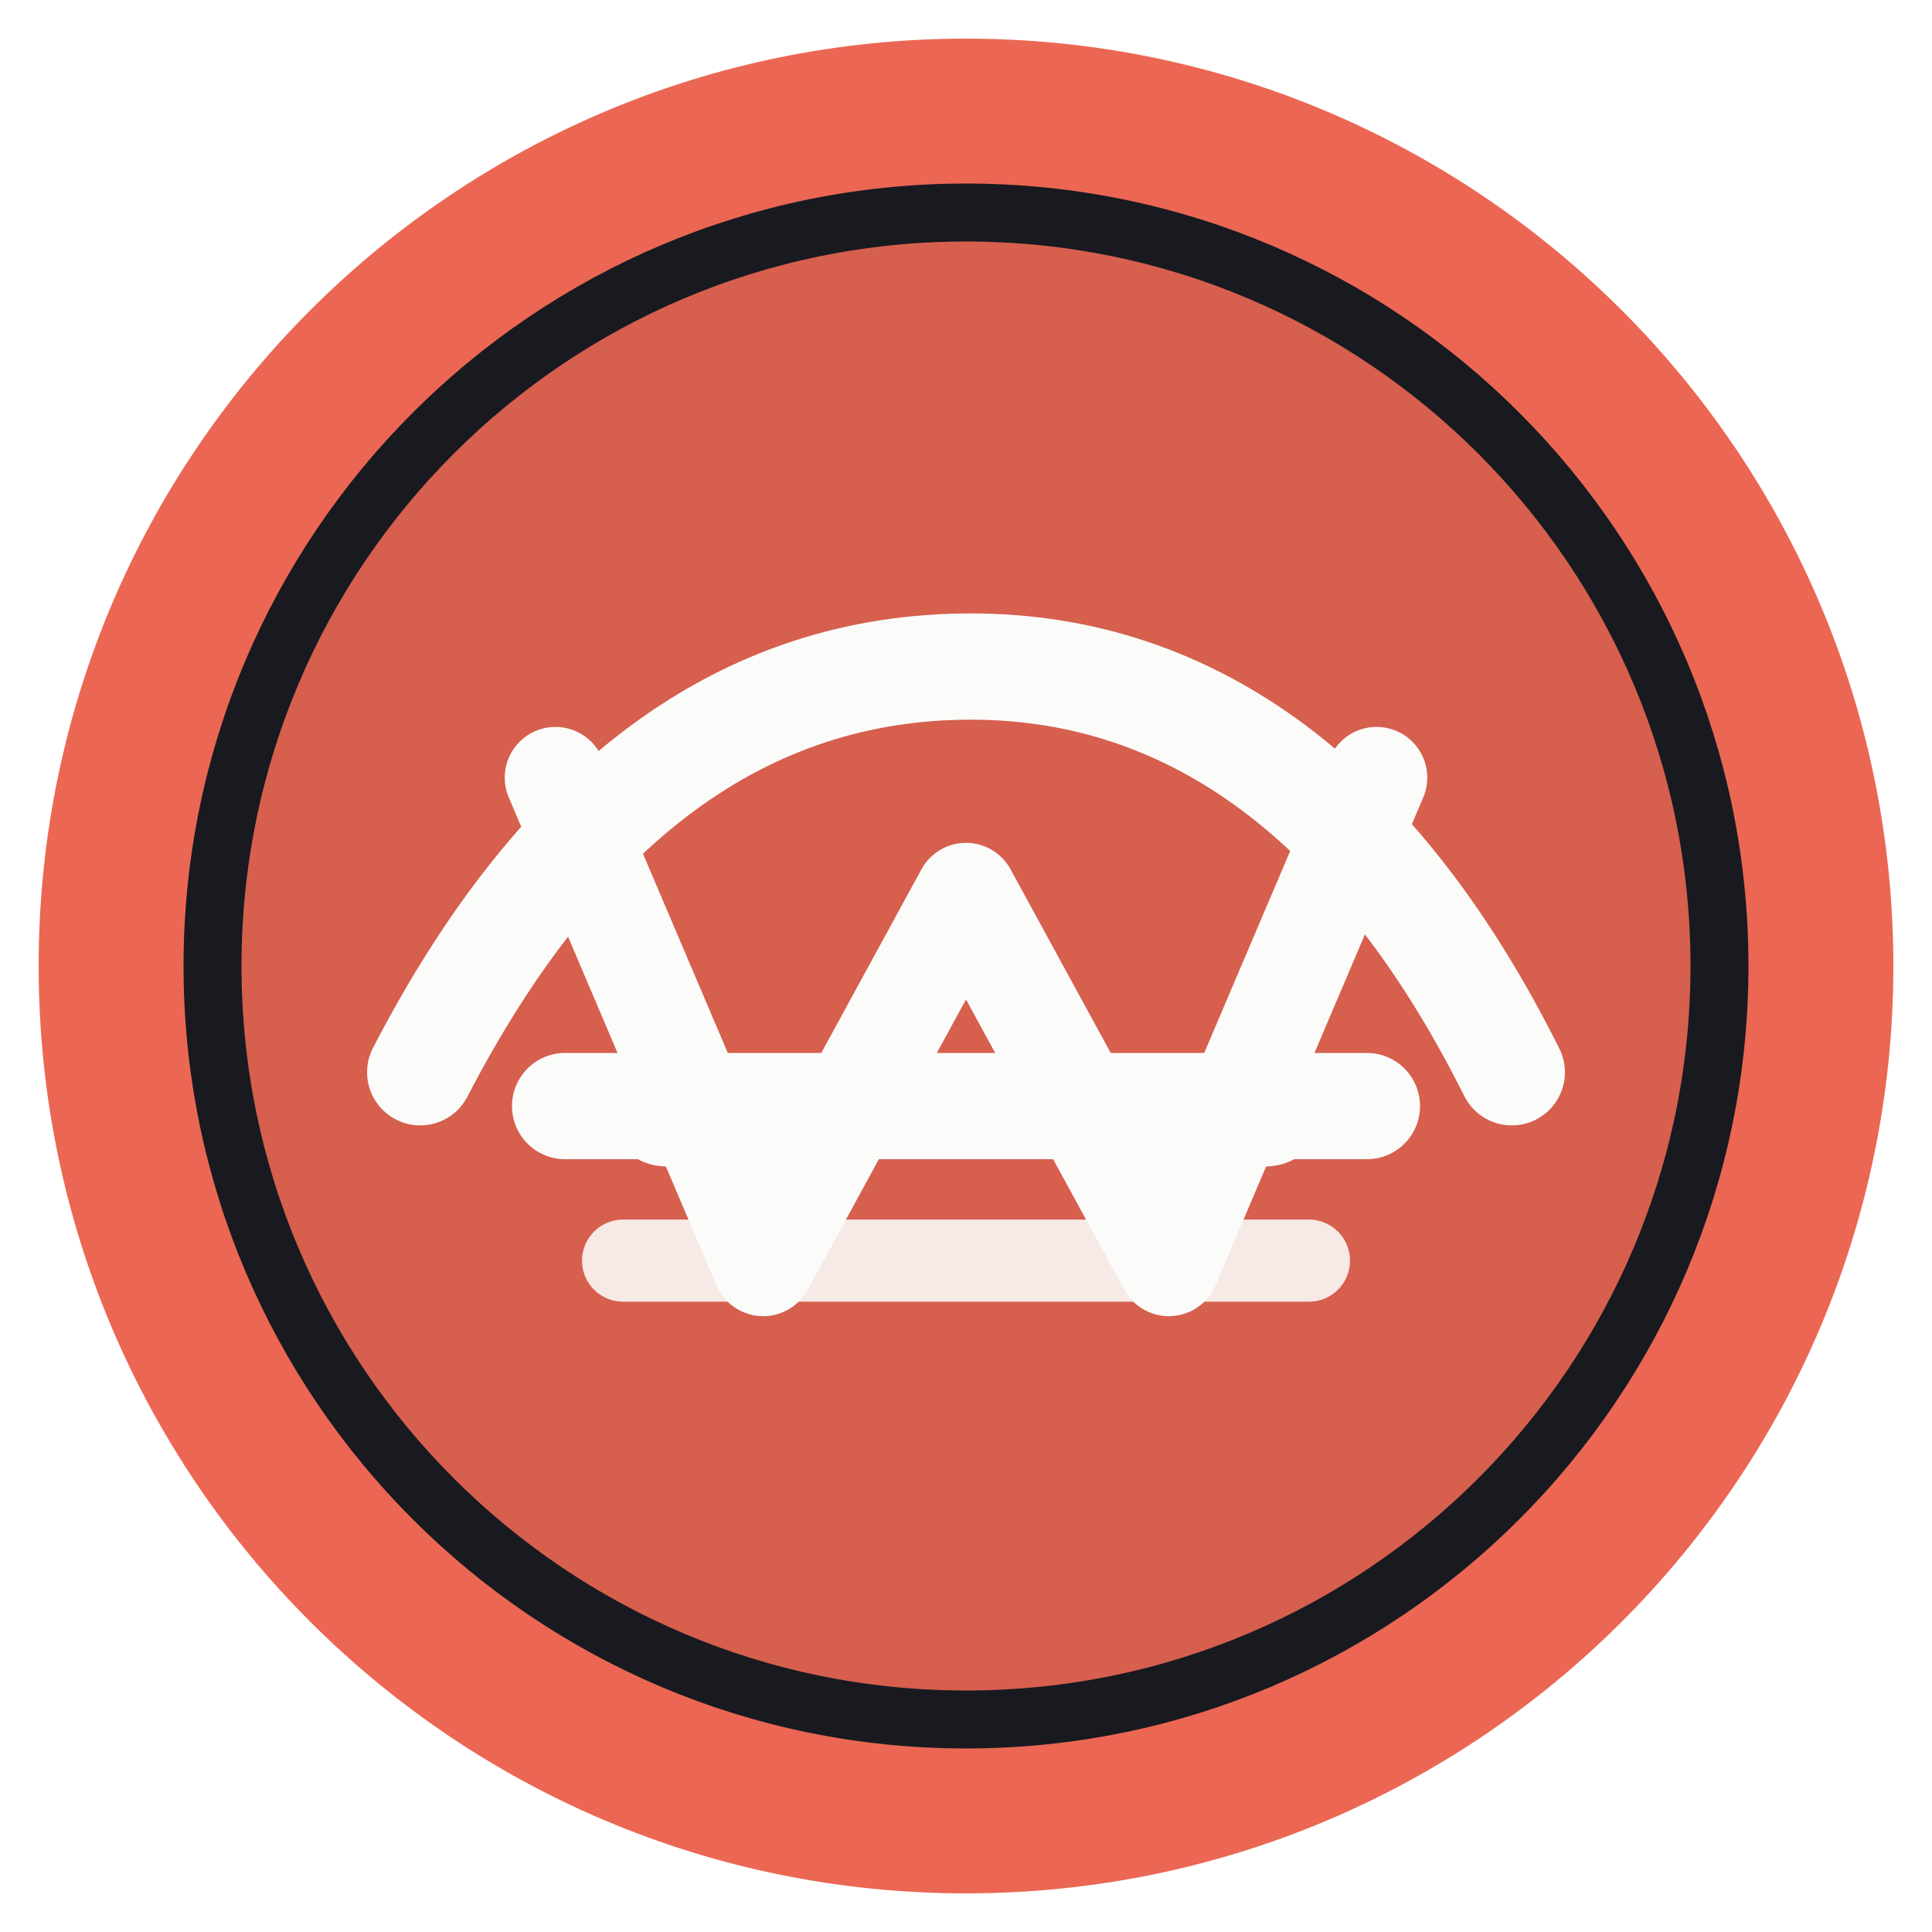
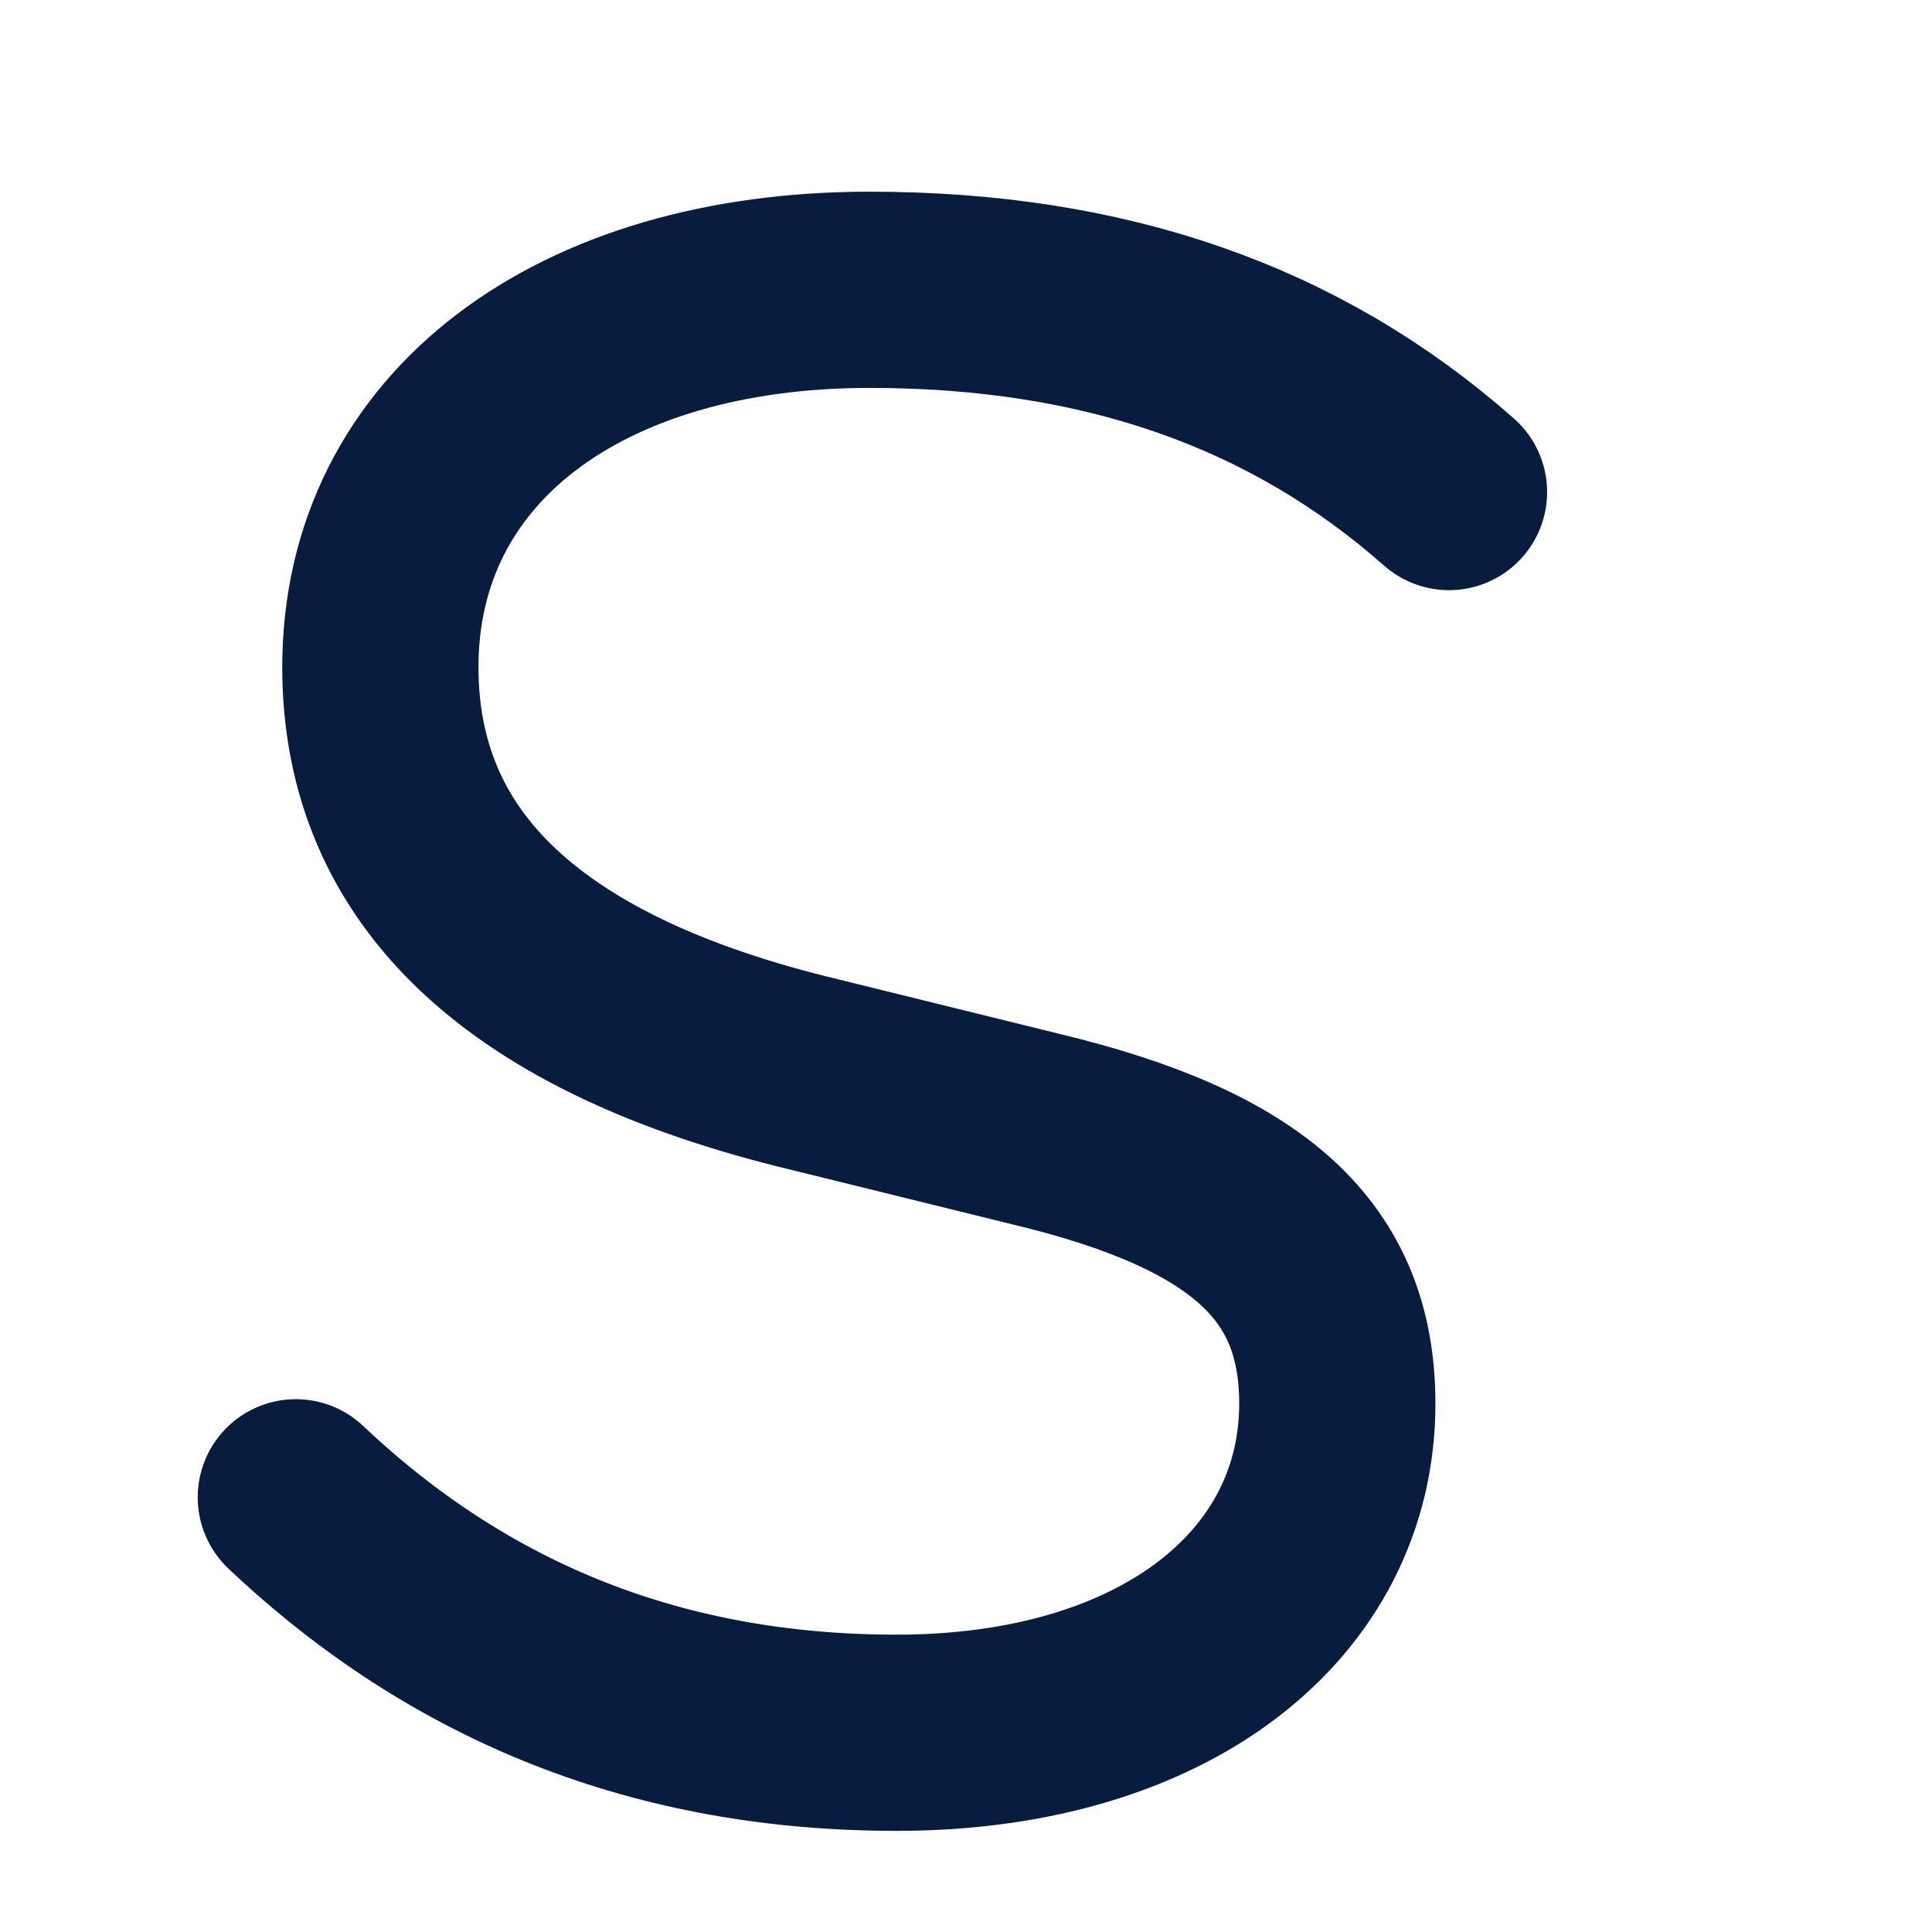
- <svg xmlns="http://www.w3.org/2000/svg" width="40" height="40" viewBox="0 0 40 40" fill="none">
-   <circle cx="20" cy="20" r="19.2" fill="#EB6753" />
-   <circle cx="20" cy="20" r="15.6" fill="#181A20" fill-opacity="0.1" stroke="#181A20" stroke-width="1.2" />
-   <path d="M8.7 22.2C11.6 16.6 15.4 13.8 20.1 13.8C24.7 13.8 28.5 16.6 31.3 22.2" stroke="#FBFCFA" stroke-width="2.2" stroke-linecap="round" />
-   <path d="M11.7 22.9H28.3" stroke="#FBFCFA" stroke-width="2.2" stroke-linecap="round" />
-   <path d="M12.9 26.1H27.1" stroke="#FBFCFA" stroke-width="1.7" stroke-linecap="round" opacity="0.88" />
-   <path d="M11.5 16.1L15.8 26.2L20 18.5L24.2 26.2L28.5 16.1" stroke="#FBFCFA" stroke-width="2.1" stroke-linecap="round" stroke-linejoin="round" />
-   <circle cx="13.8" cy="22.9" r="1.25" fill="#FBFCFA" />
-   <circle cx="26.2" cy="22.9" r="1.25" fill="#FBFCFA" />
+ <svg xmlns="http://www.w3.org/2000/svg" width="64" height="64" viewBox="0 0 64 64" fill="none" role="img" aria-labelledby="santaFaviconTitle">
+   <path d="M48 16.3C42.9 11.8 36.6 9.6 28.8 9.6C19.2 9.6 12.6 14.5 12.6 22.1C12.6 28.8 17.4 33.3 27 35.6L34.3 37.4C41.4 39.1 44.3 41.8 44.3 46.5C44.3 52.8 38.6 57.4 29.7 57.4C21.9 57.4 15.3 54.8 9.8 49.6" stroke="#081C3F" stroke-width="6.5" stroke-linecap="round" stroke-linejoin="round" />
</svg>
